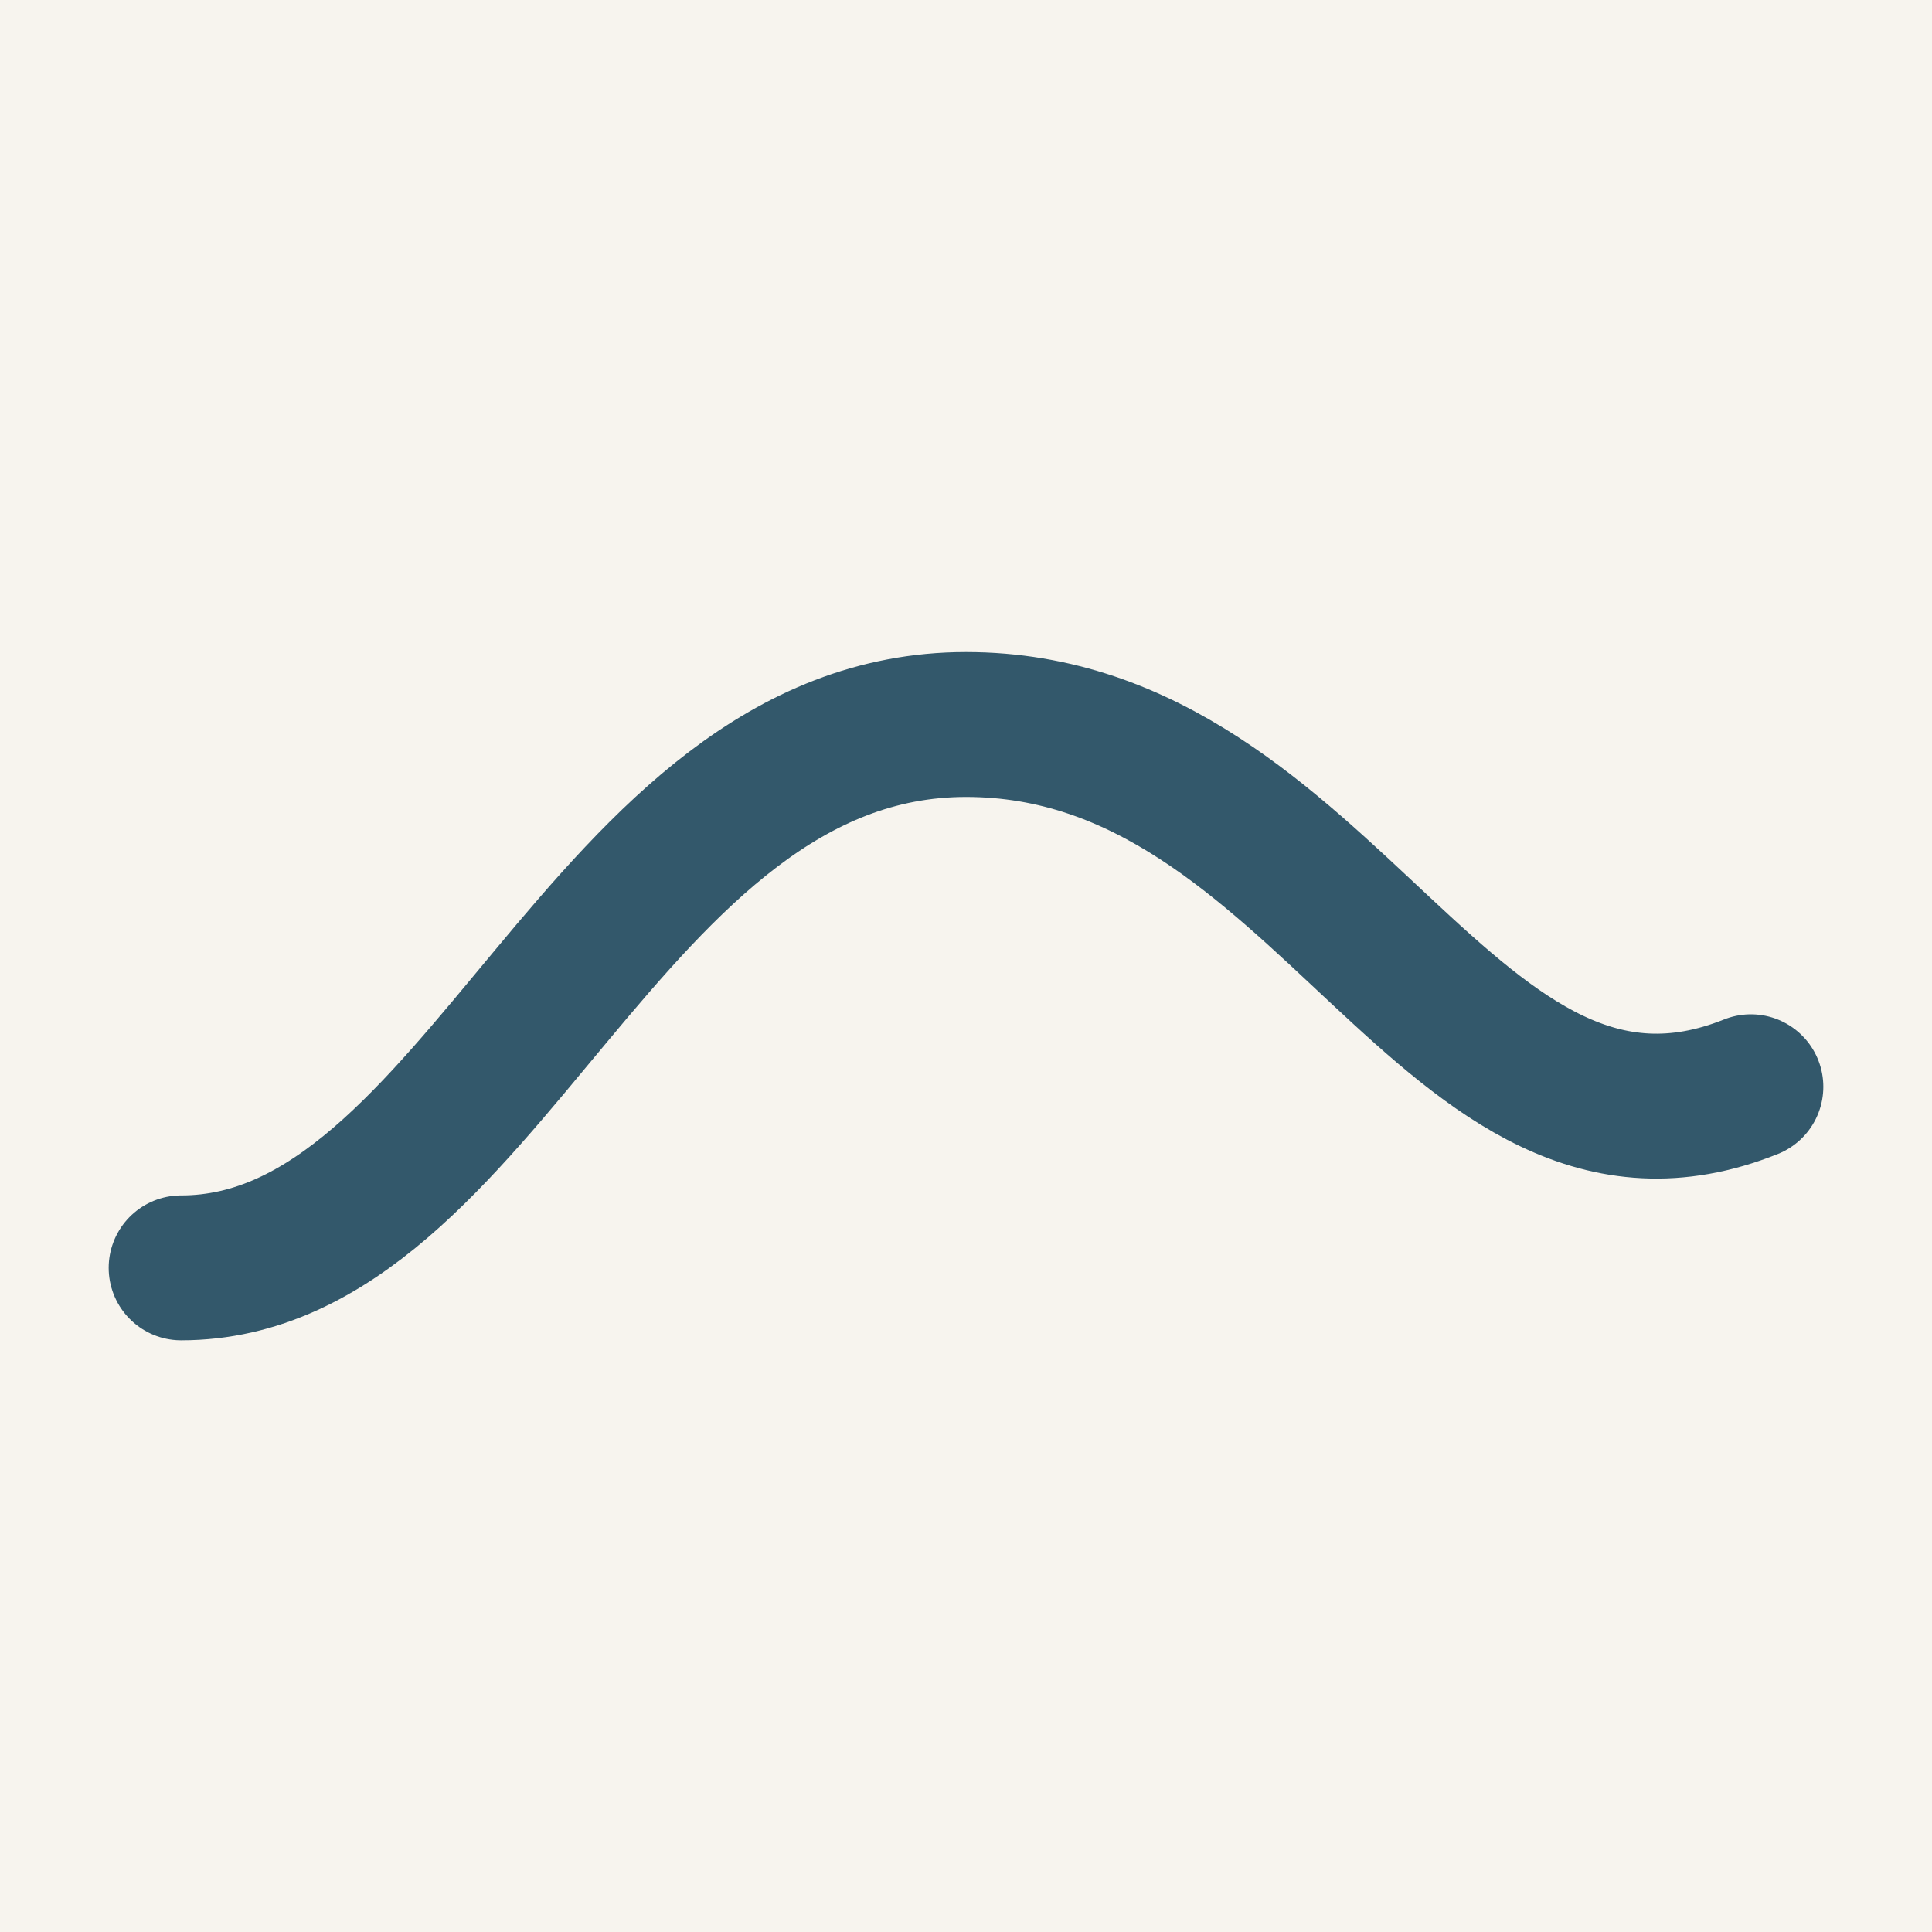
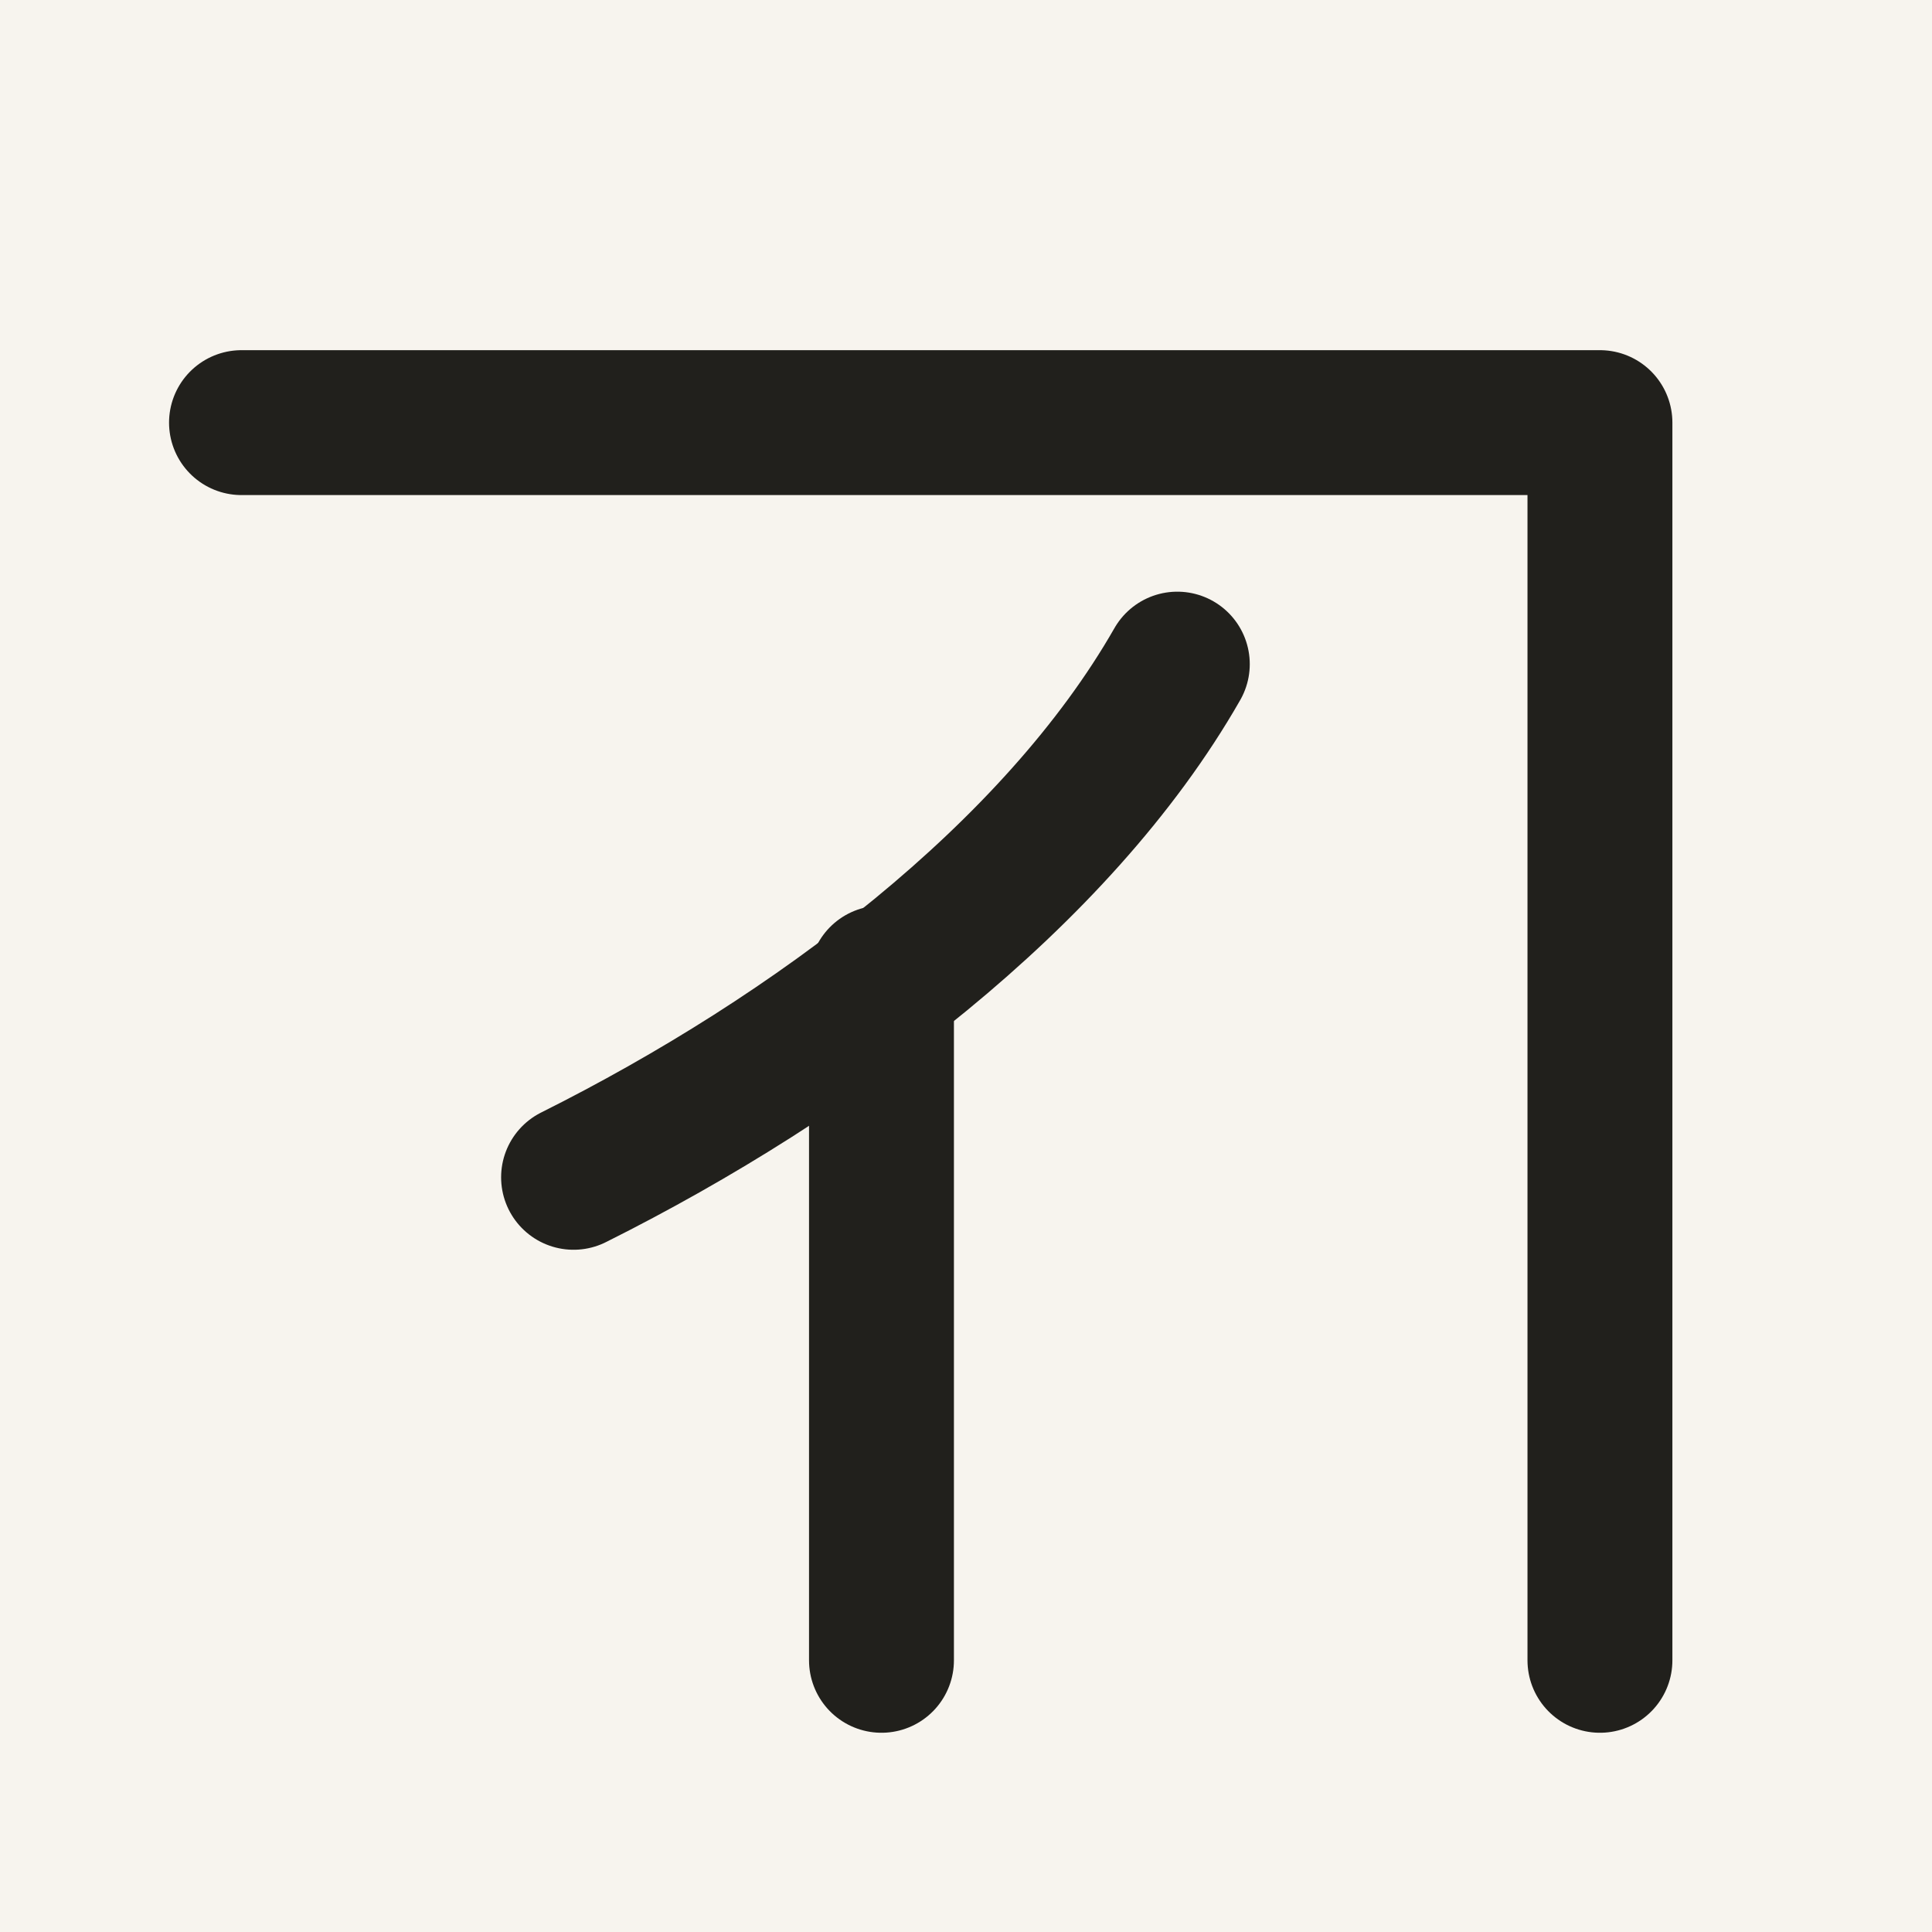
<svg xmlns="http://www.w3.org/2000/svg" viewBox="0 0 32 32">
  <rect width="32" height="32" fill="#F7F4EE" />
-   <path d="M3 21 C 8 21, 10 12, 16 12 S 24 20, 29 18" fill="none" stroke="#33586B" stroke-width="2.4" stroke-linecap="round" />
+   <path d="M4 7 H26.5 V27.5" fill="none" stroke="#21201C" stroke-width="2.4" stroke-linecap="round" stroke-linejoin="round" />
+   <path d="M19.5 11 C17.5 14.5, 13.5 17.5, 9.5 19.5" fill="none" stroke="#21201C" stroke-width="2.4" stroke-linecap="round" />
+   <path d="M14.6 16.2 V27.5" fill="none" stroke="#21201C" stroke-width="2.4" stroke-linecap="round" />
</svg>
